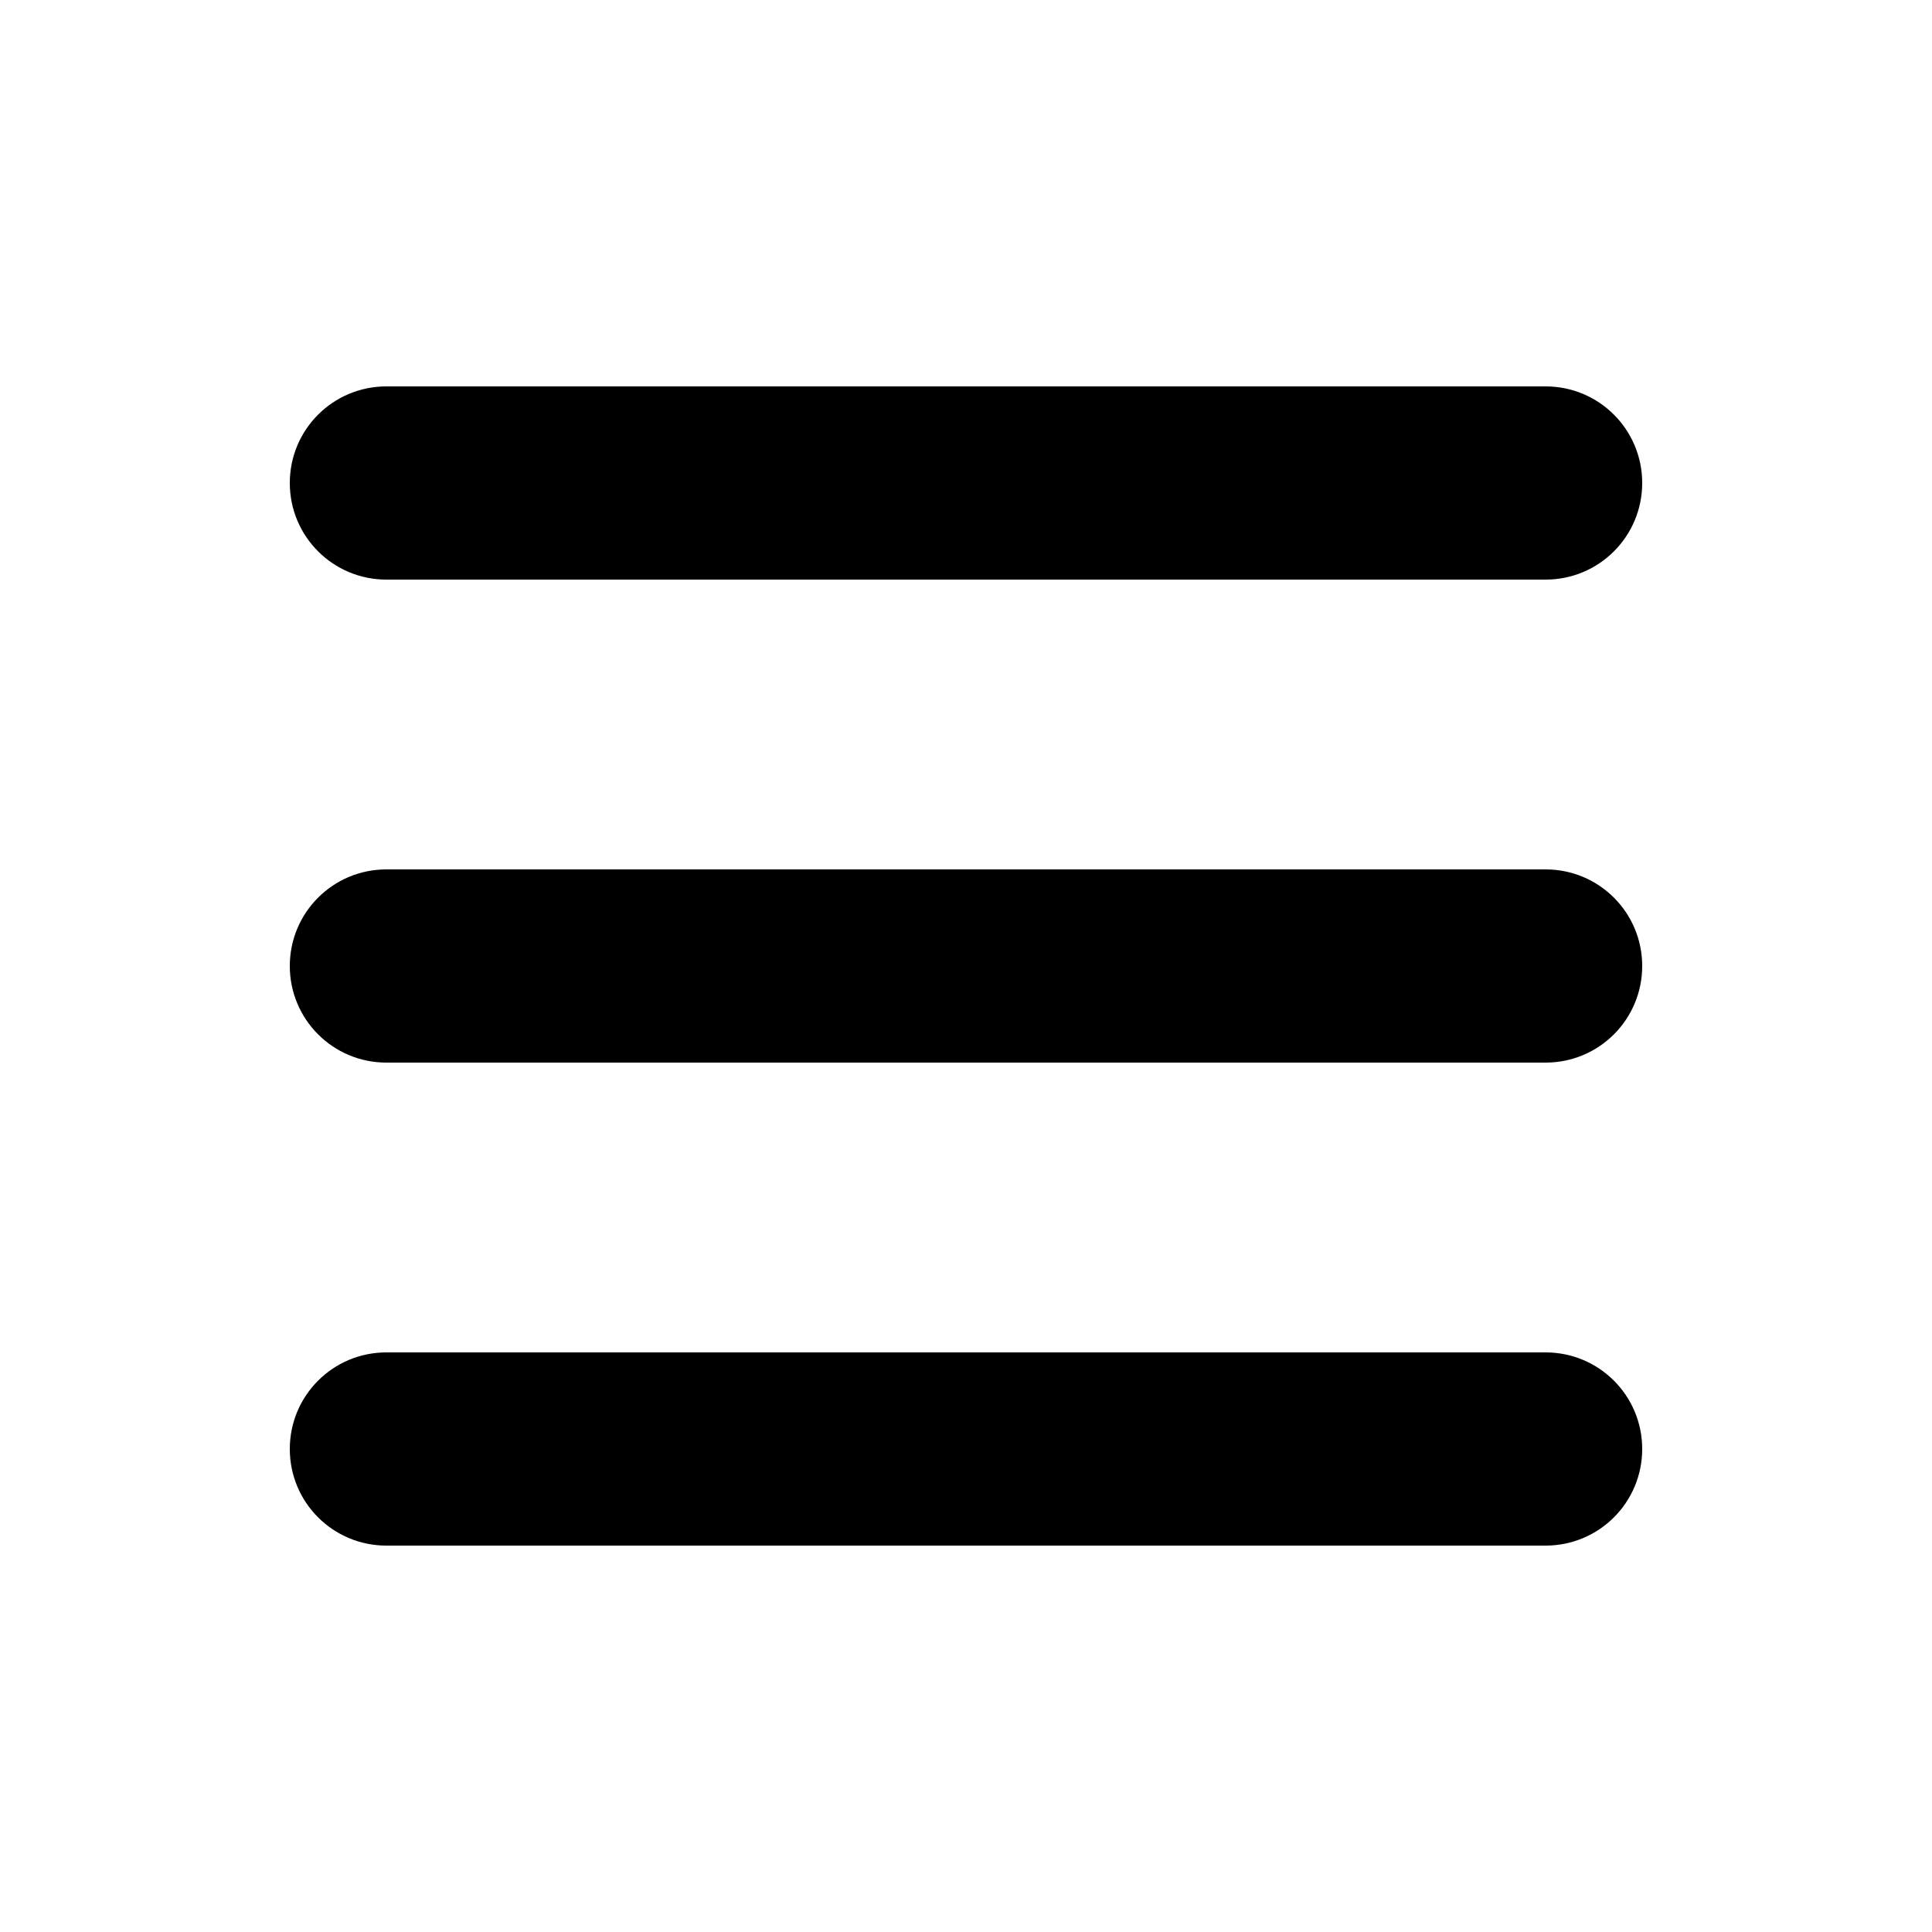
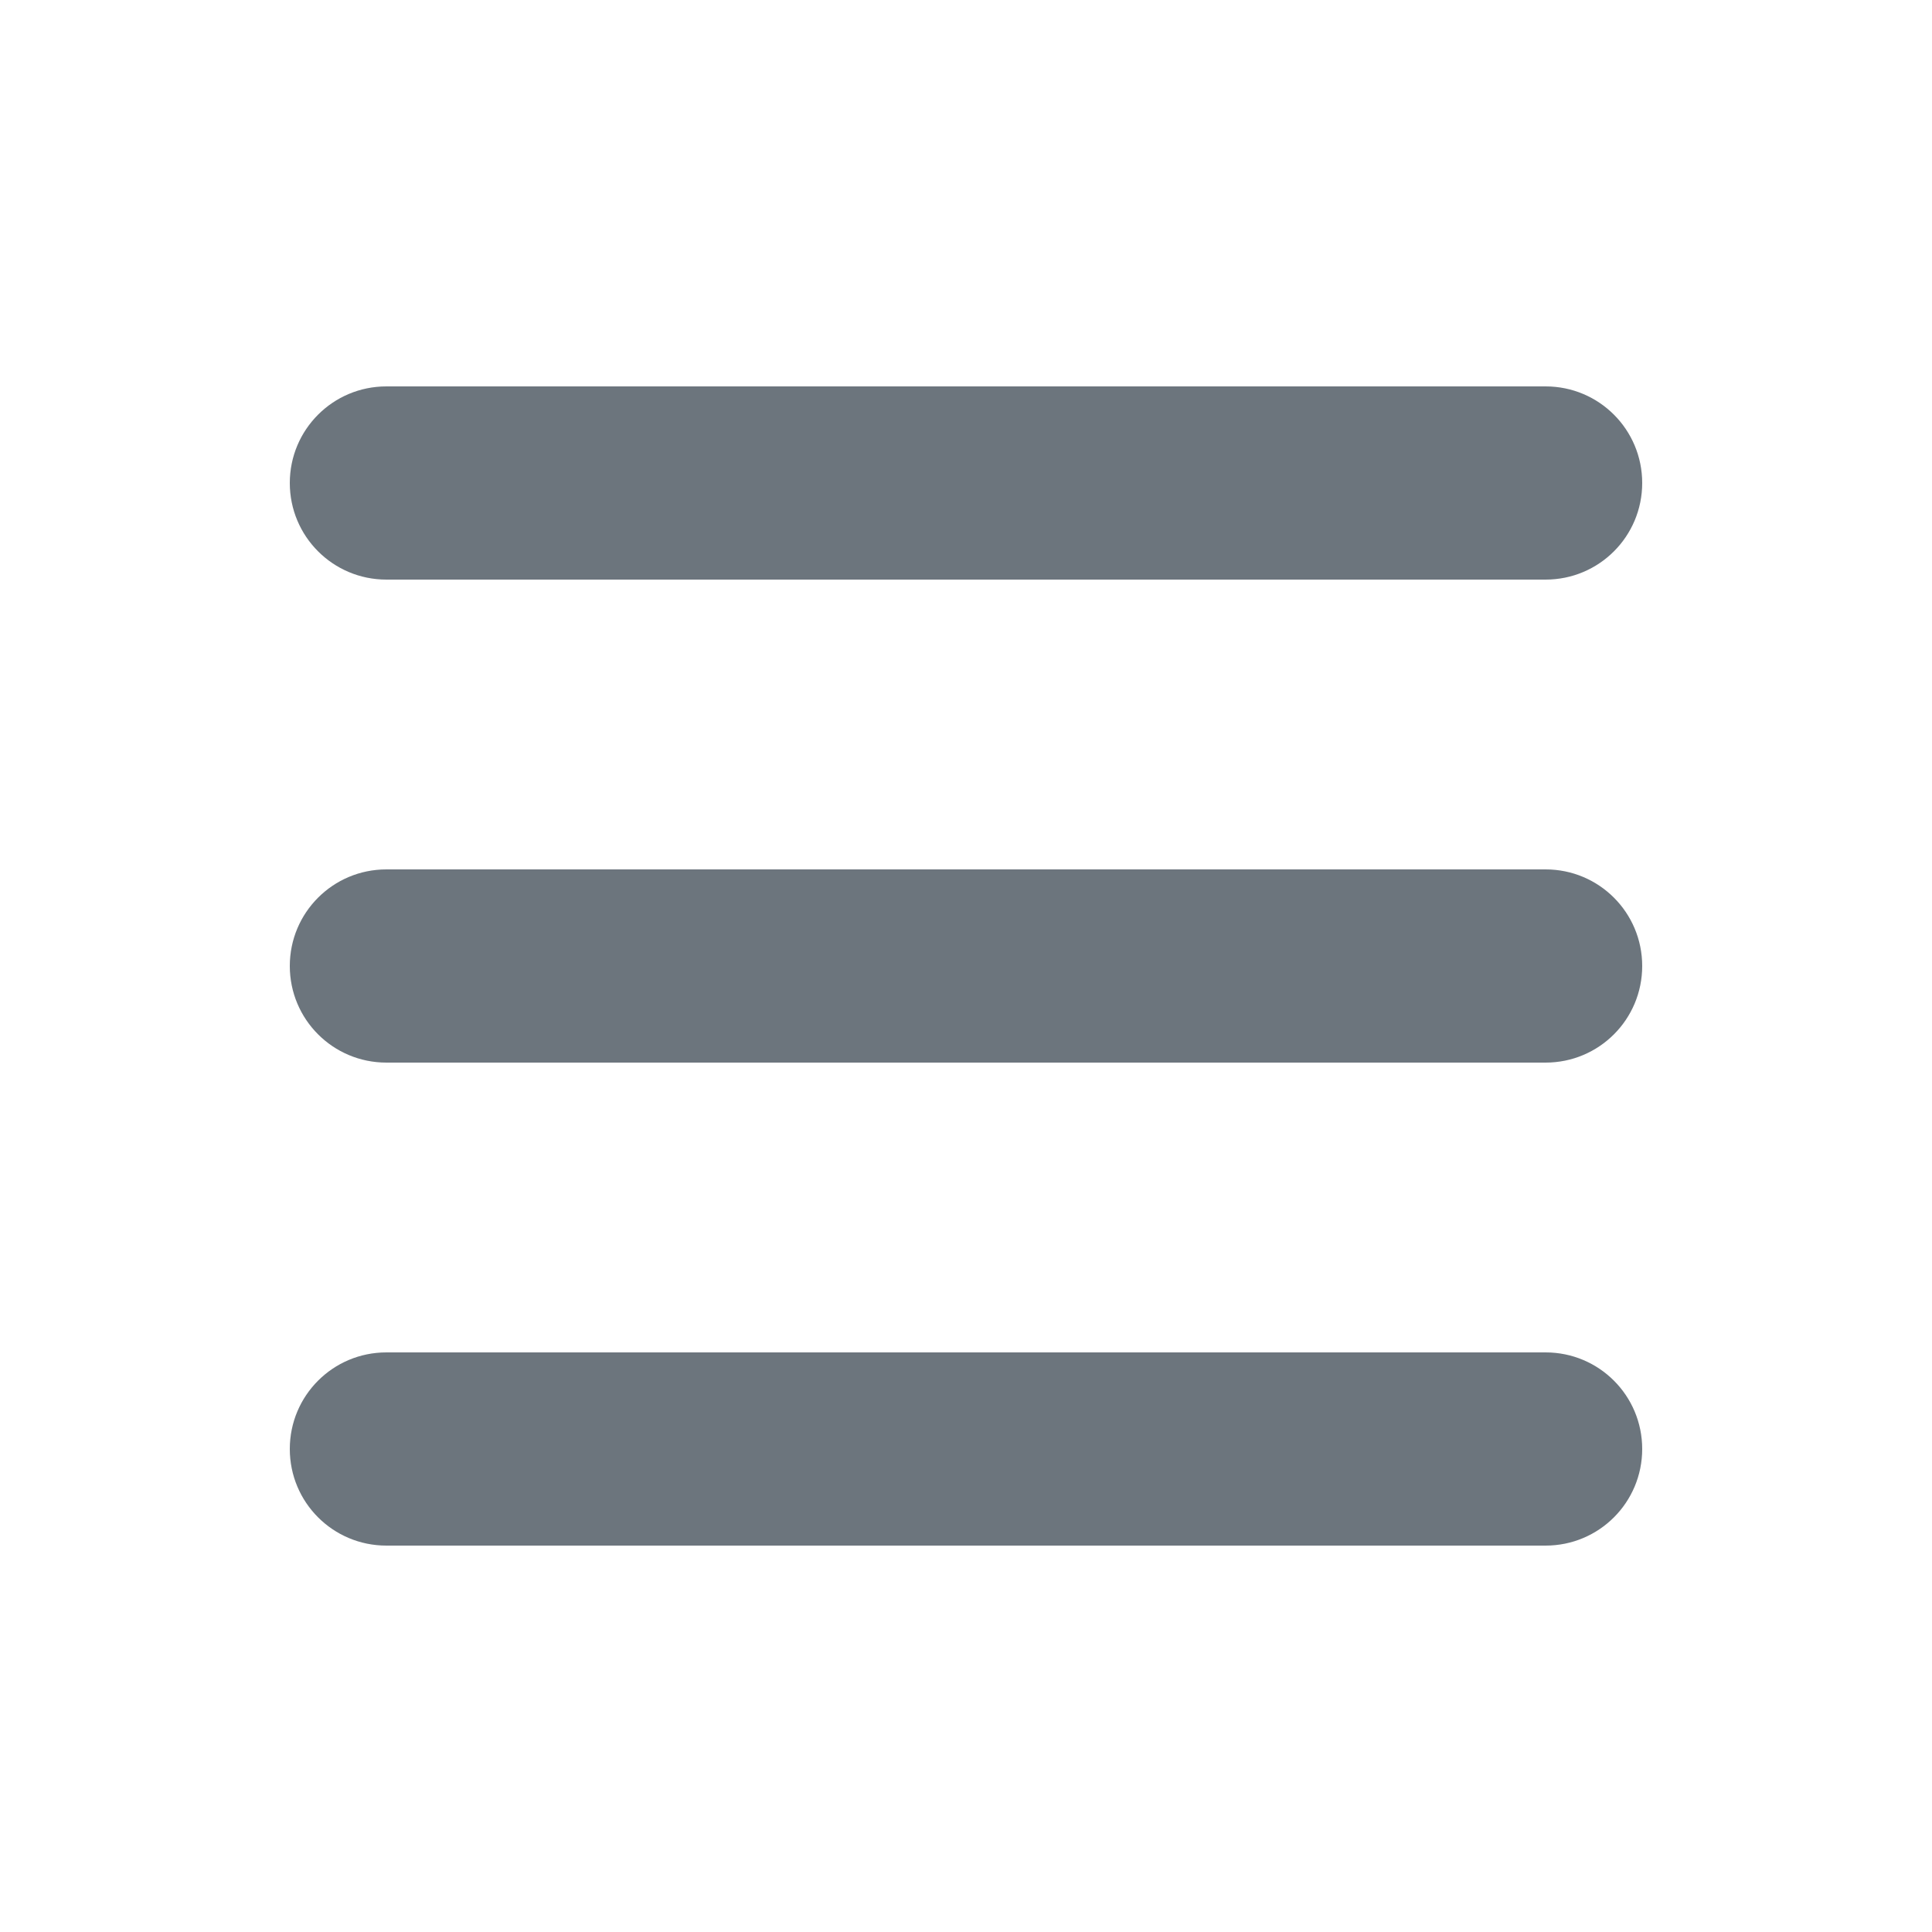
<svg xmlns="http://www.w3.org/2000/svg" viewBox="0 0 640 640">
-   <path d="M96 160C96 142.3 110.3 128 128 128L512 128C529.7 128 544 142.3 544 160C544 177.7 529.7 192 512 192L128 192C110.3 192 96 177.7 96 160zM96 320C96 302.3 110.3 288 128 288L512 288C529.7 288 544 302.3 544 320C544 337.7 529.7 352 512 352L128 352C110.3 352 96 337.7 96 320zM544 480C544 497.7 529.7 512 512 512L128 512C110.3 512 96 497.7 96 480C96 462.3 110.3 448 128 448L512 448C529.7 448 544 462.3 544 480z" />
+   <path fill="#6c757d" d="M96 160C96 142.3 110.3 128 128 128L512 128C529.7 128 544 142.3 544 160C544 177.7 529.7 192 512 192L128 192C110.3 192 96 177.7 96 160zM96 320C96 302.3 110.3 288 128 288L512 288C529.7 288 544 302.3 544 320C544 337.7 529.7 352 512 352L128 352C110.3 352 96 337.7 96 320zM544 480C544 497.7 529.7 512 512 512L128 512C110.3 512 96 497.7 96 480C96 462.3 110.3 448 128 448L512 448C529.7 448 544 462.3 544 480z" />
</svg>
